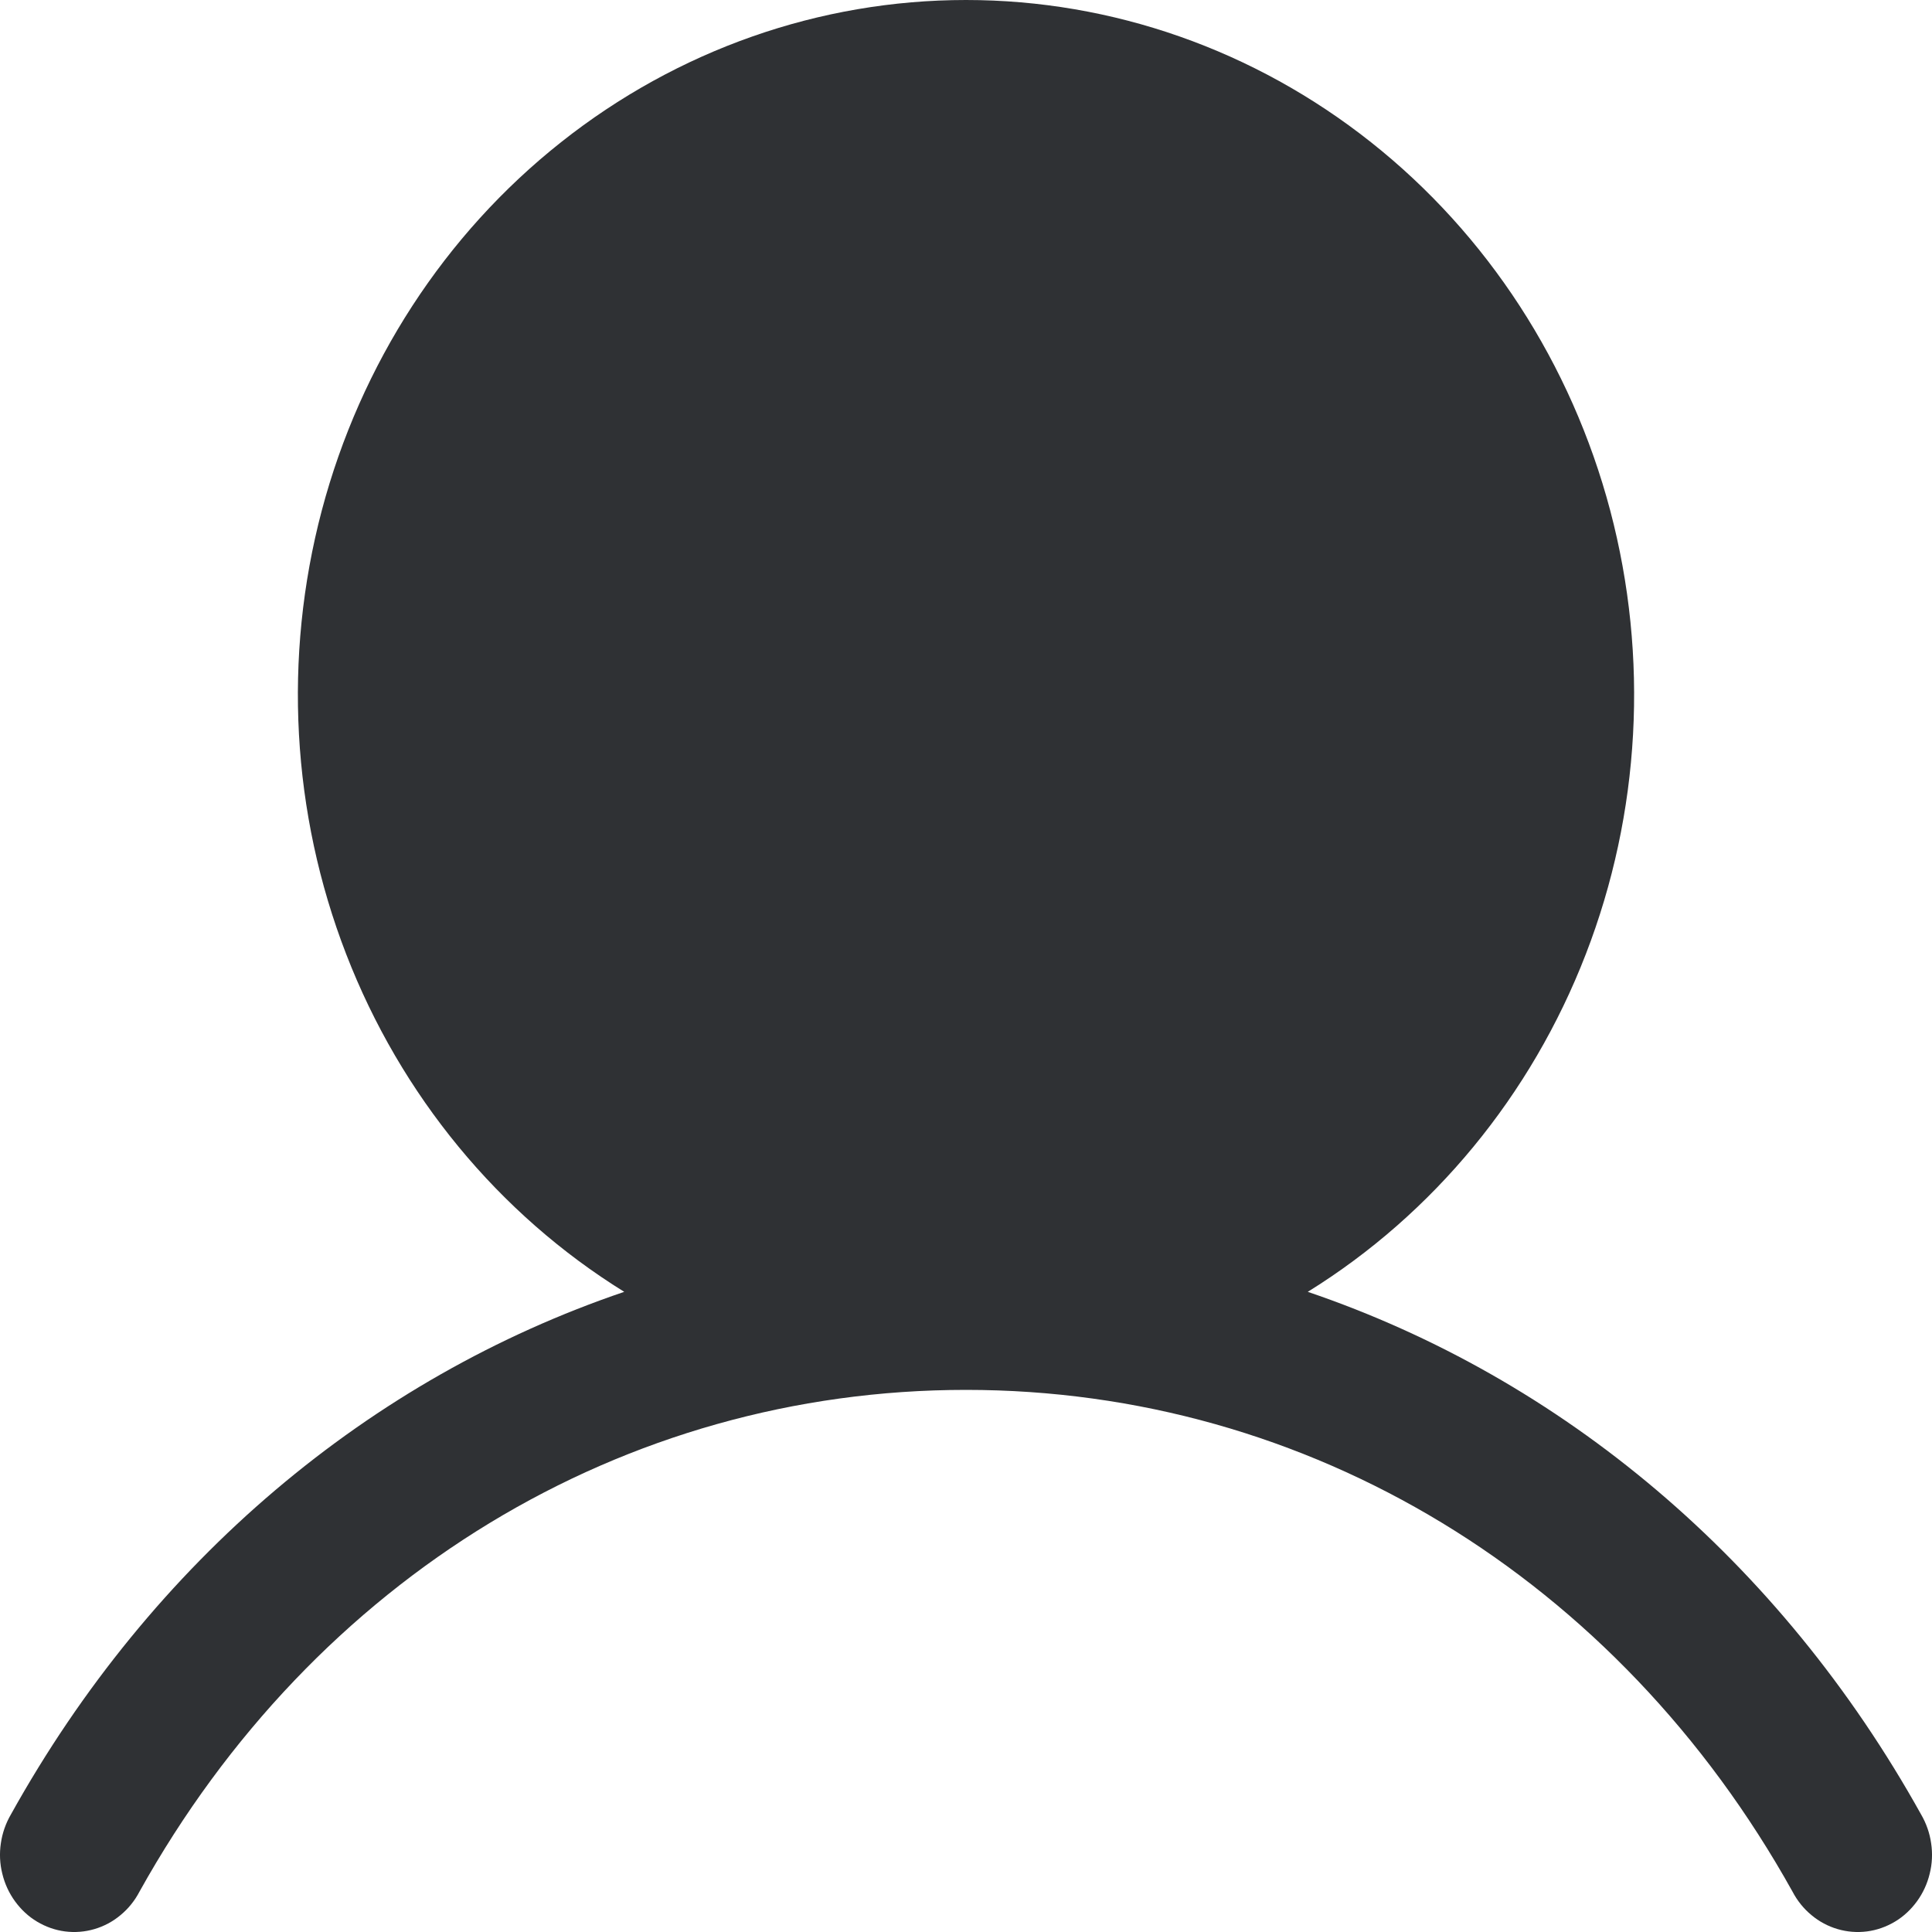
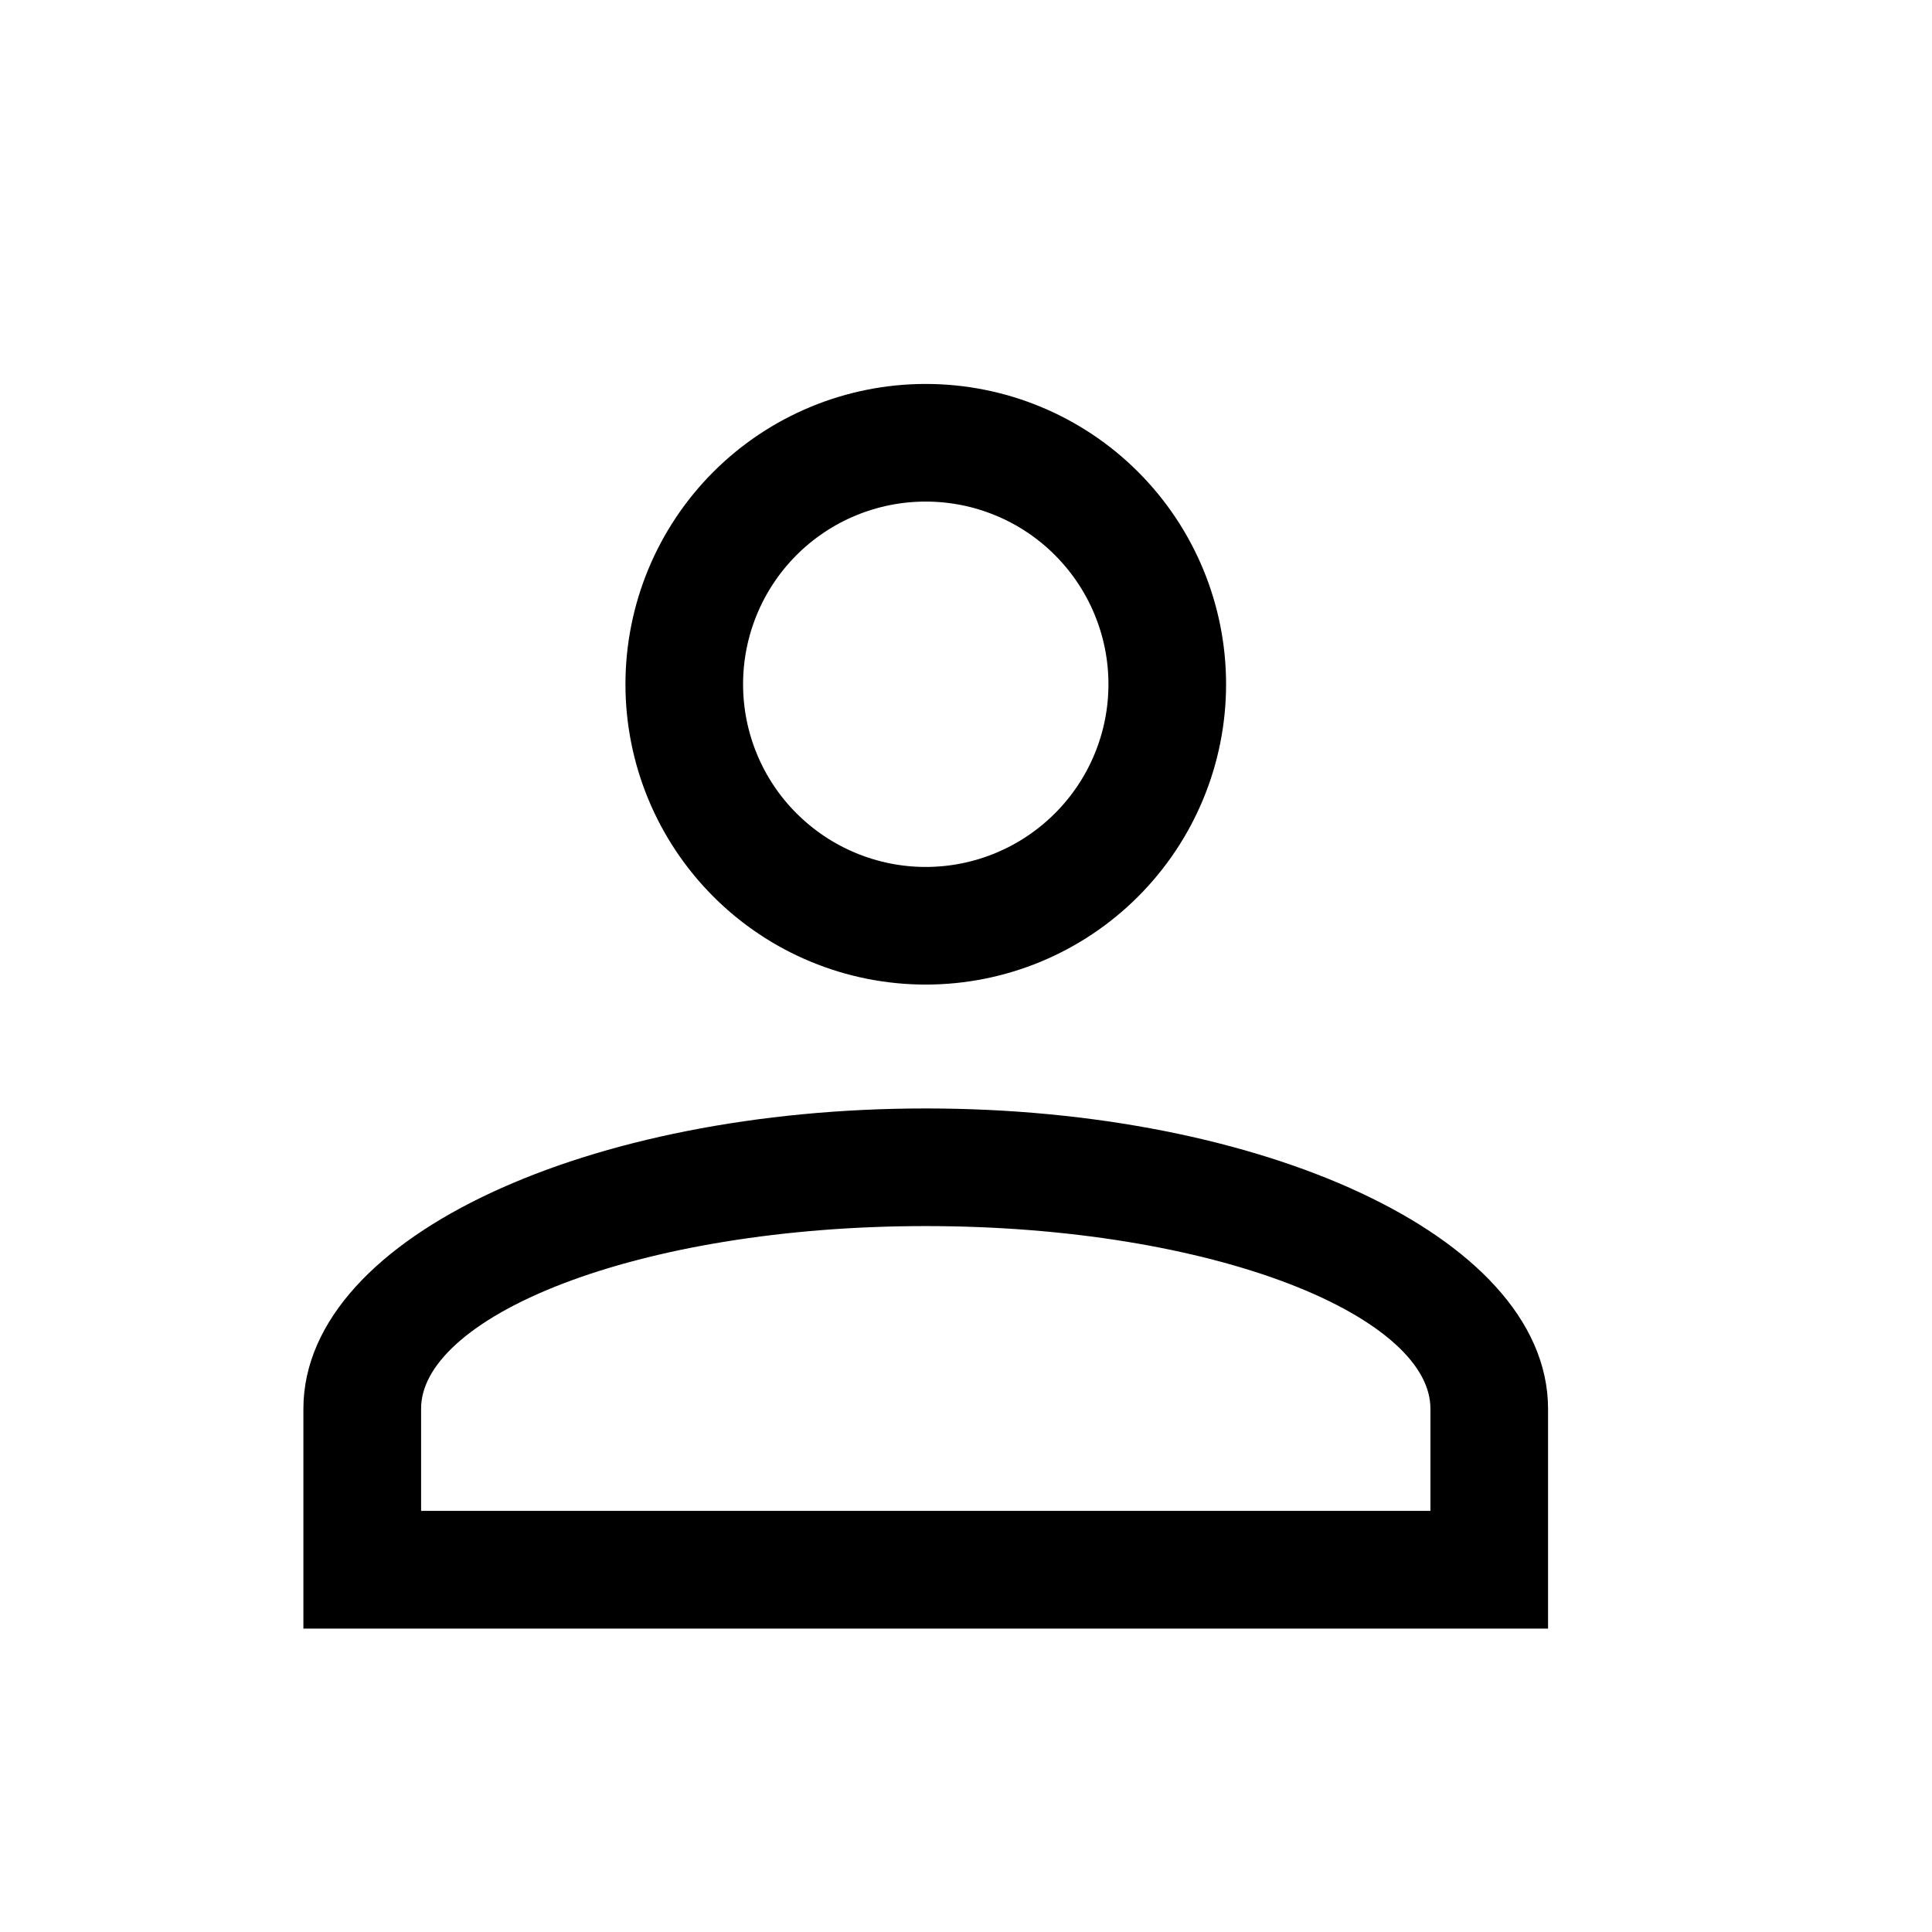
- <svg xmlns="http://www.w3.org/2000/svg" width="20" height="20" viewBox="0 0 20 20" fill="none">
-   <path d="M19.887 18.783C18.424 16.153 16.169 14.267 13.538 13.373C14.839 12.567 15.851 11.339 16.416 9.878C16.982 8.417 17.07 6.803 16.669 5.285C16.267 3.766 15.397 2.426 14.192 1.472C12.987 0.517 11.515 0 10 0C8.485 0 7.013 0.517 5.808 1.472C4.603 2.426 3.733 3.766 3.331 5.285C2.93 6.803 3.018 8.417 3.584 9.878C4.149 11.339 5.161 12.567 6.462 13.373C3.831 14.266 1.576 16.152 0.113 18.783C0.06 18.874 0.024 18.975 0.009 19.081C-0.007 19.186 -0.002 19.294 0.024 19.397C0.049 19.501 0.094 19.598 0.156 19.683C0.218 19.768 0.295 19.84 0.384 19.893C0.473 19.946 0.571 19.981 0.673 19.994C0.775 20.007 0.878 19.999 0.977 19.97C1.076 19.941 1.168 19.892 1.248 19.825C1.328 19.759 1.395 19.676 1.444 19.582C3.254 16.33 6.452 14.388 10 14.388C13.547 14.388 16.746 16.33 18.556 19.582C18.605 19.676 18.672 19.759 18.752 19.825C18.832 19.892 18.924 19.941 19.023 19.97C19.122 19.999 19.225 20.007 19.327 19.994C19.429 19.981 19.527 19.946 19.616 19.893C19.705 19.84 19.782 19.768 19.844 19.683C19.906 19.598 19.951 19.501 19.976 19.397C20.002 19.294 20.007 19.186 19.991 19.081C19.976 18.975 19.94 18.874 19.887 18.783Z" fill="#2F3134" />
+ <svg xmlns="http://www.w3.org/2000/svg" width="26" height="26" viewBox="0 0 26 26" fill="none">
+   <path d="M12.458 15.167C16.943 15.167 20.583 16.867 20.583 18.958V21.667H4.333V18.958C4.333 16.867 7.973 15.167 12.458 15.167ZM19.5 18.958C19.5 17.463 16.347 16.25 12.458 16.25C8.569 16.25 5.417 17.463 5.417 18.958V20.583H19.5V18.958ZM12.458 5.417C13.464 5.417 14.428 5.816 15.139 6.527C15.85 7.238 16.25 8.203 16.25 9.208C16.25 10.214 15.85 11.178 15.139 11.889C14.428 12.601 13.464 13 12.458 13C11.453 13 10.488 12.601 9.777 11.889C9.066 11.178 8.667 10.214 8.667 9.208C8.667 8.203 9.066 7.238 9.777 6.527C10.488 5.816 11.453 5.417 12.458 5.417ZM12.458 6.5C11.74 6.5 11.051 6.785 10.543 7.293C10.035 7.801 9.75 8.49 9.75 9.208C9.75 9.927 10.035 10.616 10.543 11.123C11.051 11.631 11.74 11.917 12.458 11.917C13.177 11.917 13.865 11.631 14.373 11.123C14.881 10.616 15.167 9.927 15.167 9.208C15.167 8.49 14.881 7.801 14.373 7.293C13.865 6.785 13.177 6.5 12.458 6.5Z" fill="black" stroke="black" stroke-width="0.5" />
</svg>
